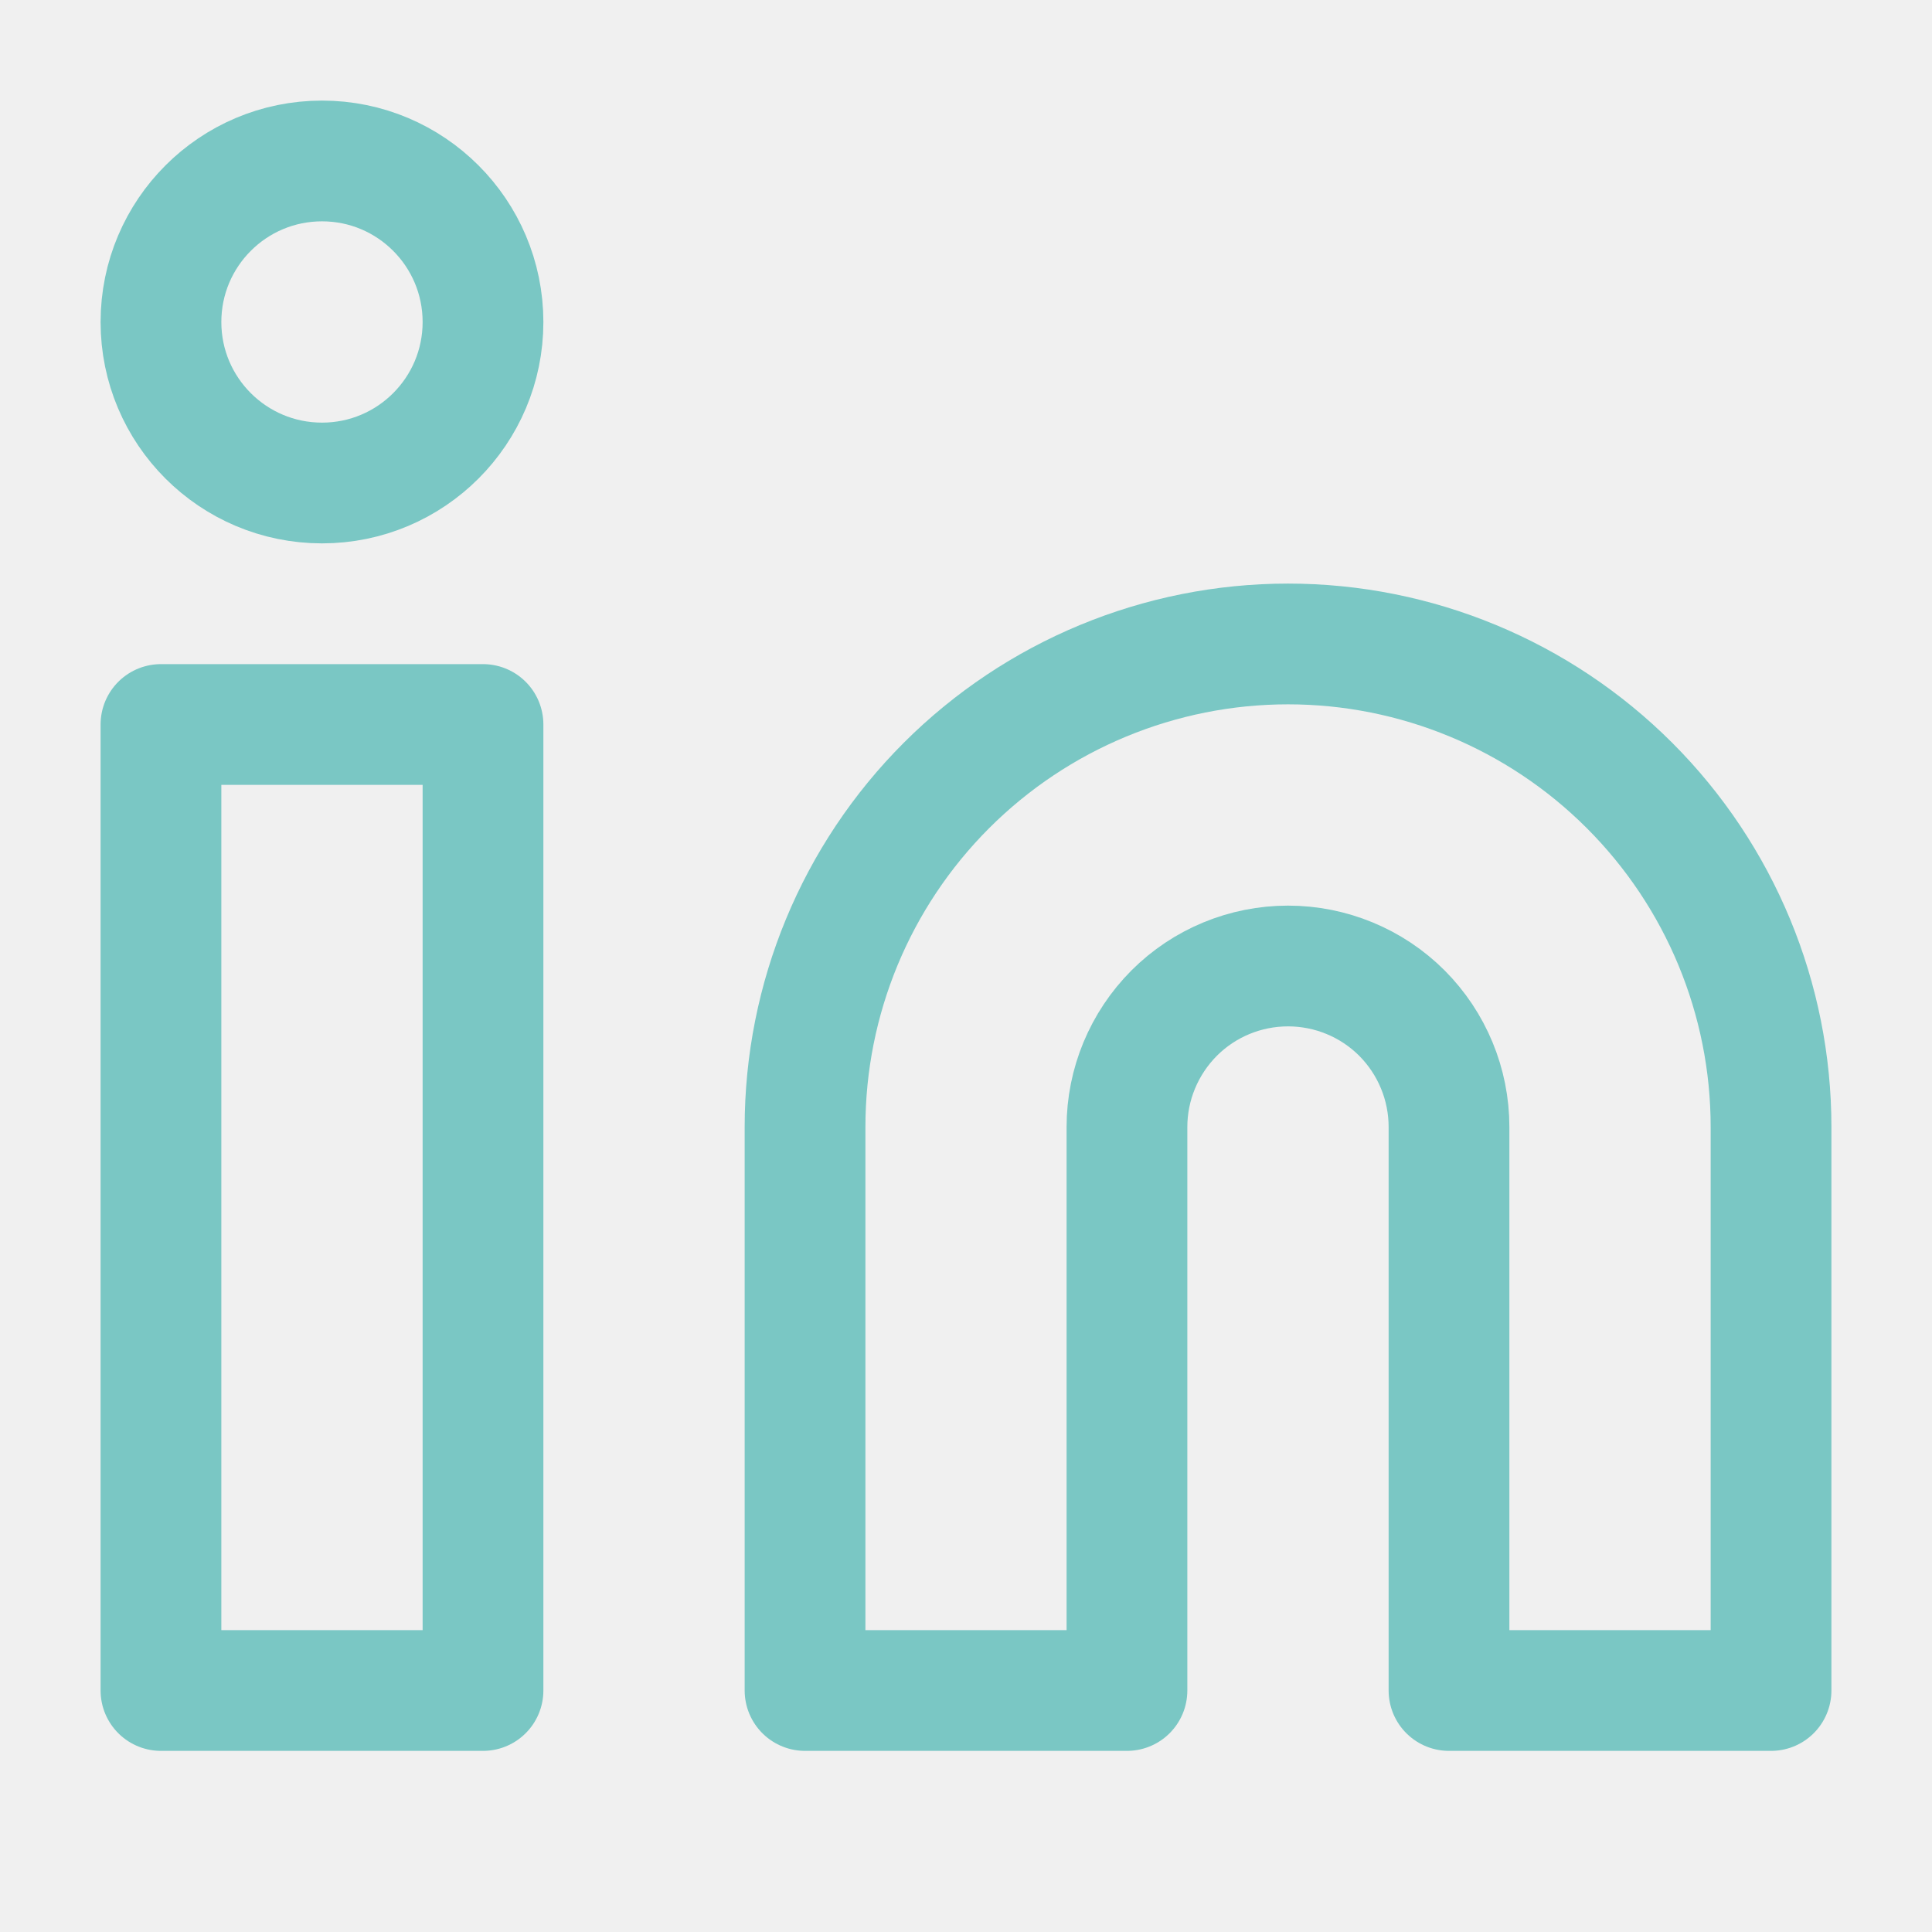
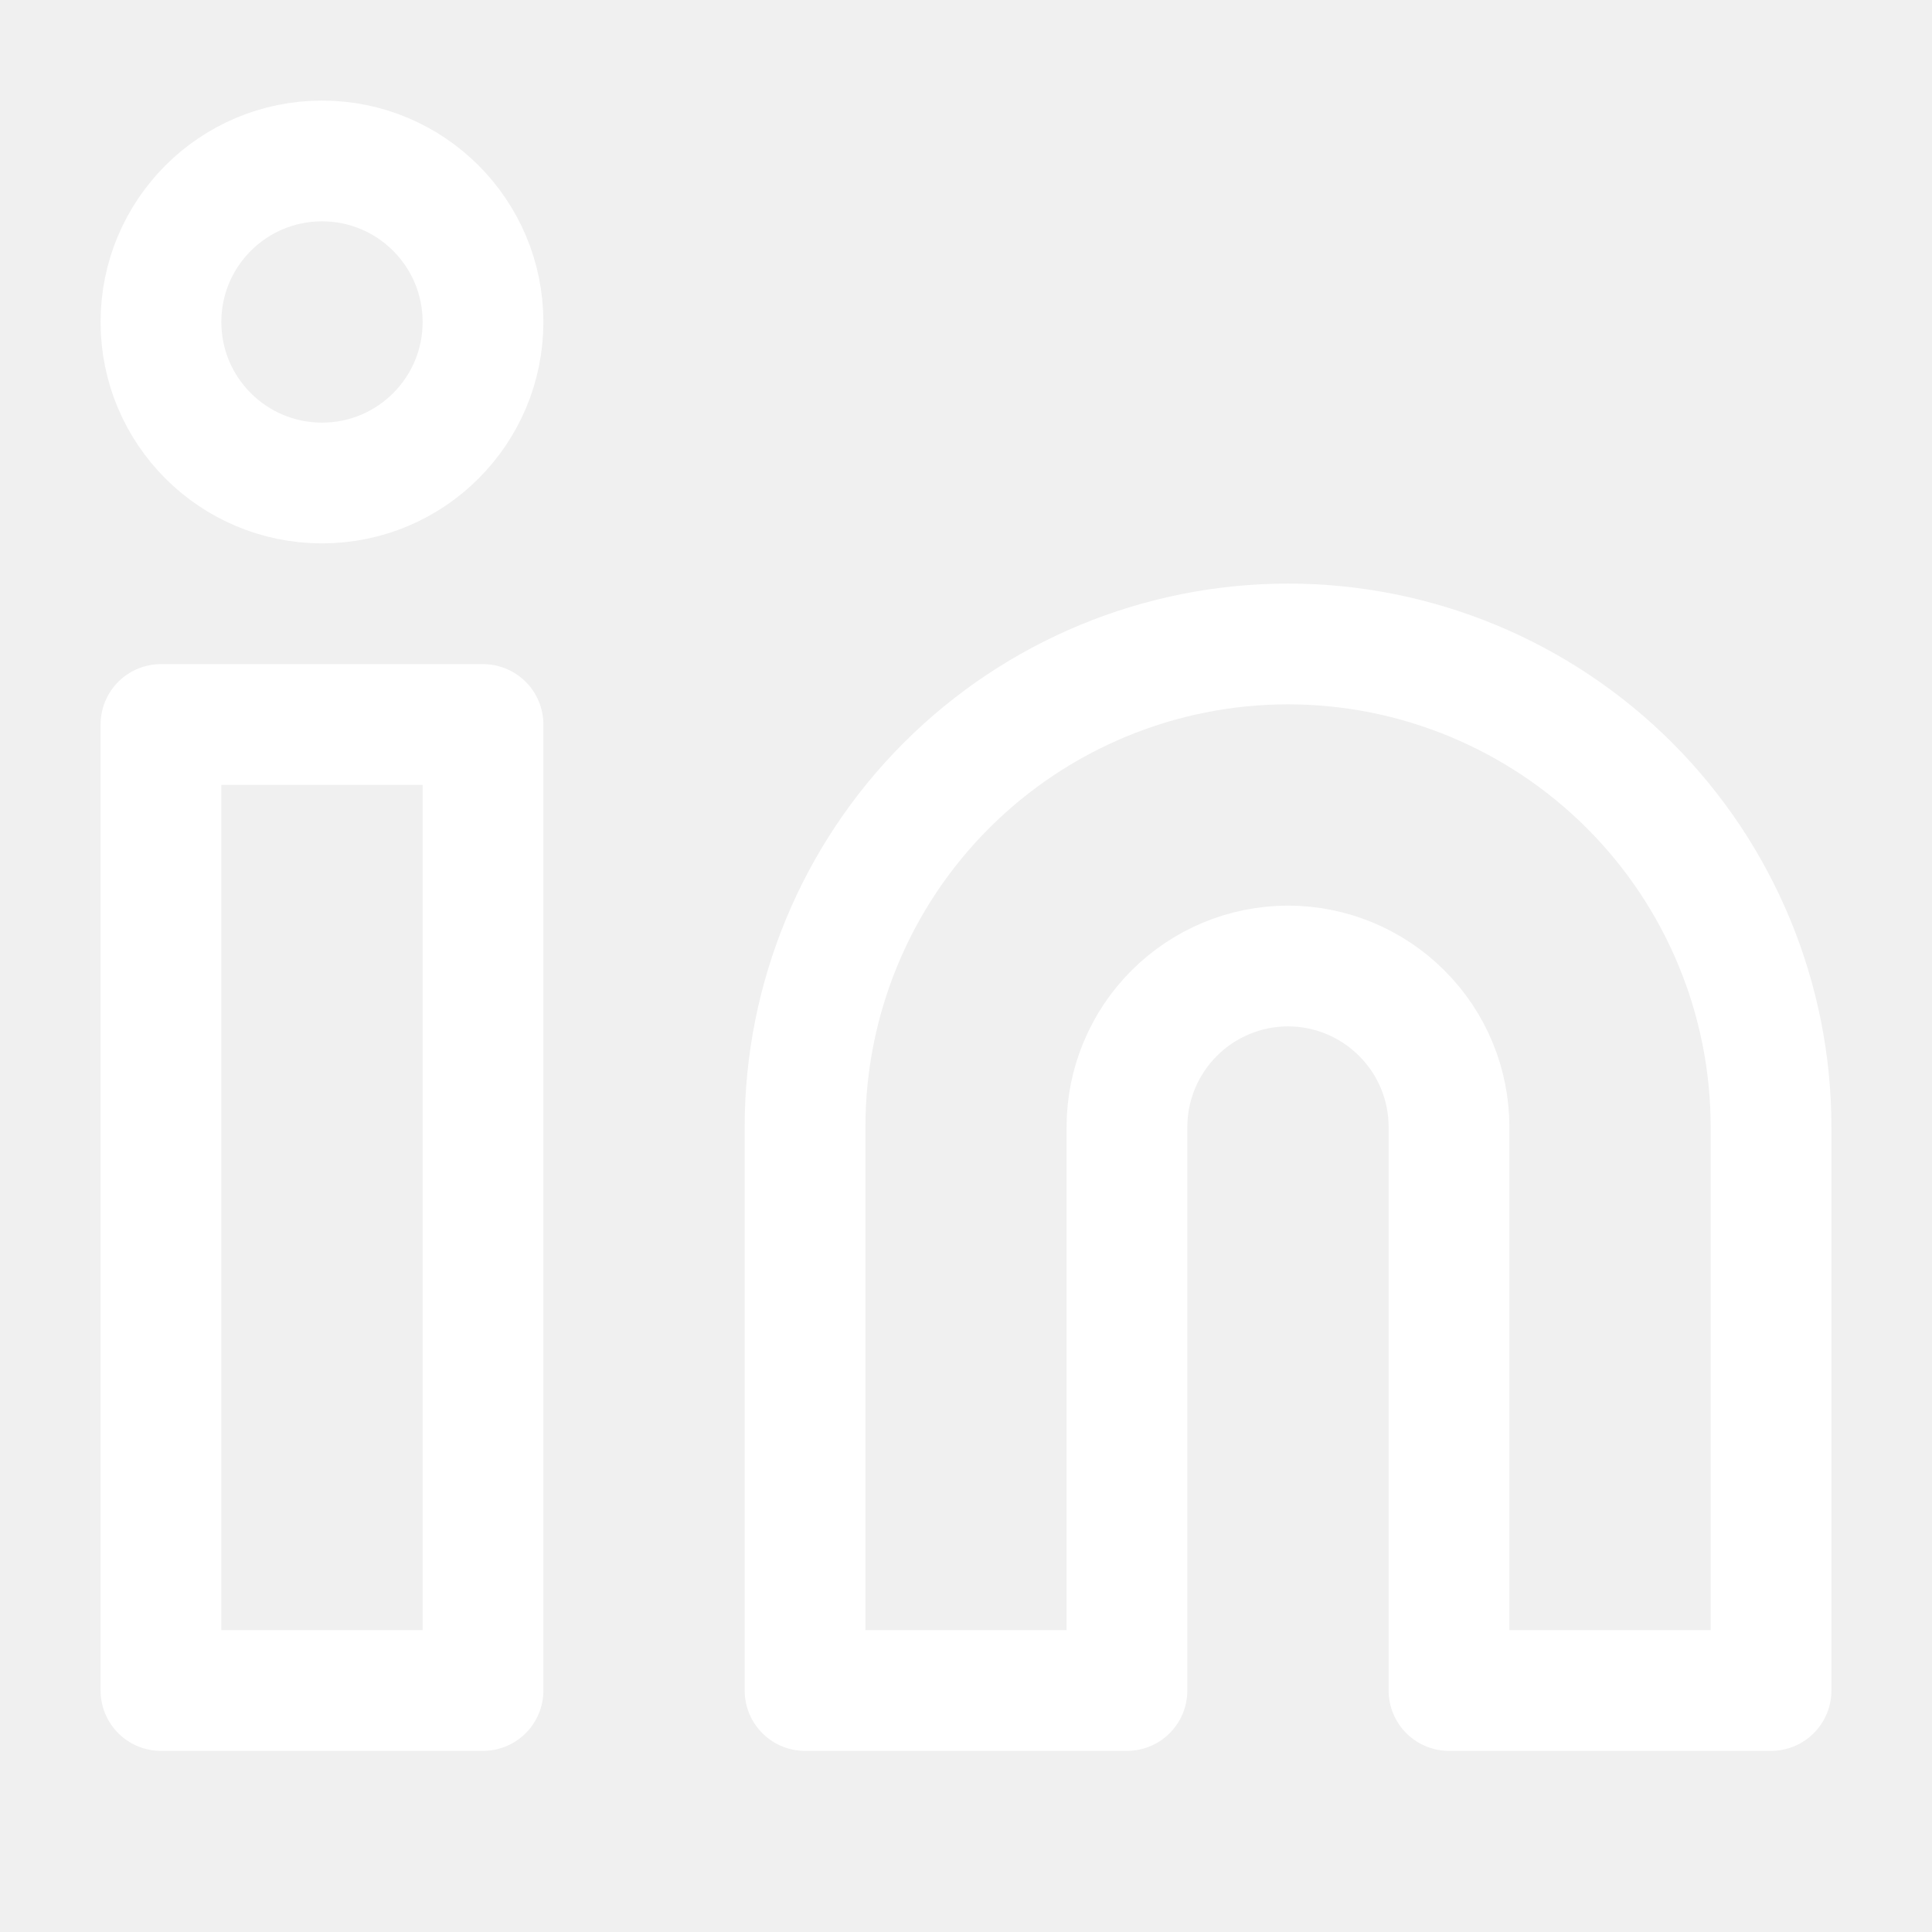
<svg xmlns="http://www.w3.org/2000/svg" width="16" height="16" viewBox="0 0 16 16" fill="none">
-   <path d="M10.667 5.333C11.728 5.333 12.745 5.755 13.495 6.505C14.245 7.255 14.667 8.272 14.667 9.333V14H12V9.333C12 8.98 11.86 8.641 11.61 8.39C11.36 8.14 11.02 8 10.667 8C10.313 8 9.974 8.14 9.724 8.39C9.474 8.641 9.333 8.98 9.333 9.333V14H6.667V9.333C6.667 8.272 7.088 7.255 7.838 6.505C8.588 5.755 9.606 5.333 10.667 5.333V5.333Z" stroke="#7AC7C4" stroke-linecap="round" stroke-linejoin="round" />
-   <path d="M4 6H1.333V14H4V6Z" stroke="#7AC7C4" stroke-linecap="round" stroke-linejoin="round" />
-   <path d="M2.667 4C3.403 4 4 3.403 4 2.667C4 1.93 3.403 1.333 2.667 1.333C1.93 1.333 1.333 1.93 1.333 2.667C1.333 3.403 1.93 4 2.667 4Z" stroke="#7AC7C4" stroke-linecap="round" stroke-linejoin="round" />
+   <path d="M10.667 5.333C11.727 5.333 12.745 5.755 13.495 6.505C14.245 7.255 14.667 8.273 14.667 9.333V14H12V9.333C12 8.98 11.86 8.641 11.609 8.391C11.359 8.141 11.02 8 10.667 8C10.313 8 9.974 8.141 9.724 8.391C9.474 8.641 9.333 8.98 9.333 9.333V14H6.667V9.333C6.667 8.273 7.088 7.255 7.838 6.505C8.588 5.755 9.606 5.333 10.667 5.333V5.333Z" stroke="white" stroke-linecap="round" stroke-linejoin="round" />
+   <path d="M4 6H1.333V14H4V6Z" stroke="white" stroke-linecap="round" stroke-linejoin="round" />
+   <path d="M2.667 4C3.403 4 4 3.403 4 2.667C4 1.93 3.403 1.333 2.667 1.333C1.93 1.333 1.333 1.93 1.333 2.667C1.333 3.403 1.93 4 2.667 4Z" stroke="white" stroke-linecap="round" stroke-linejoin="round" />
</svg>
